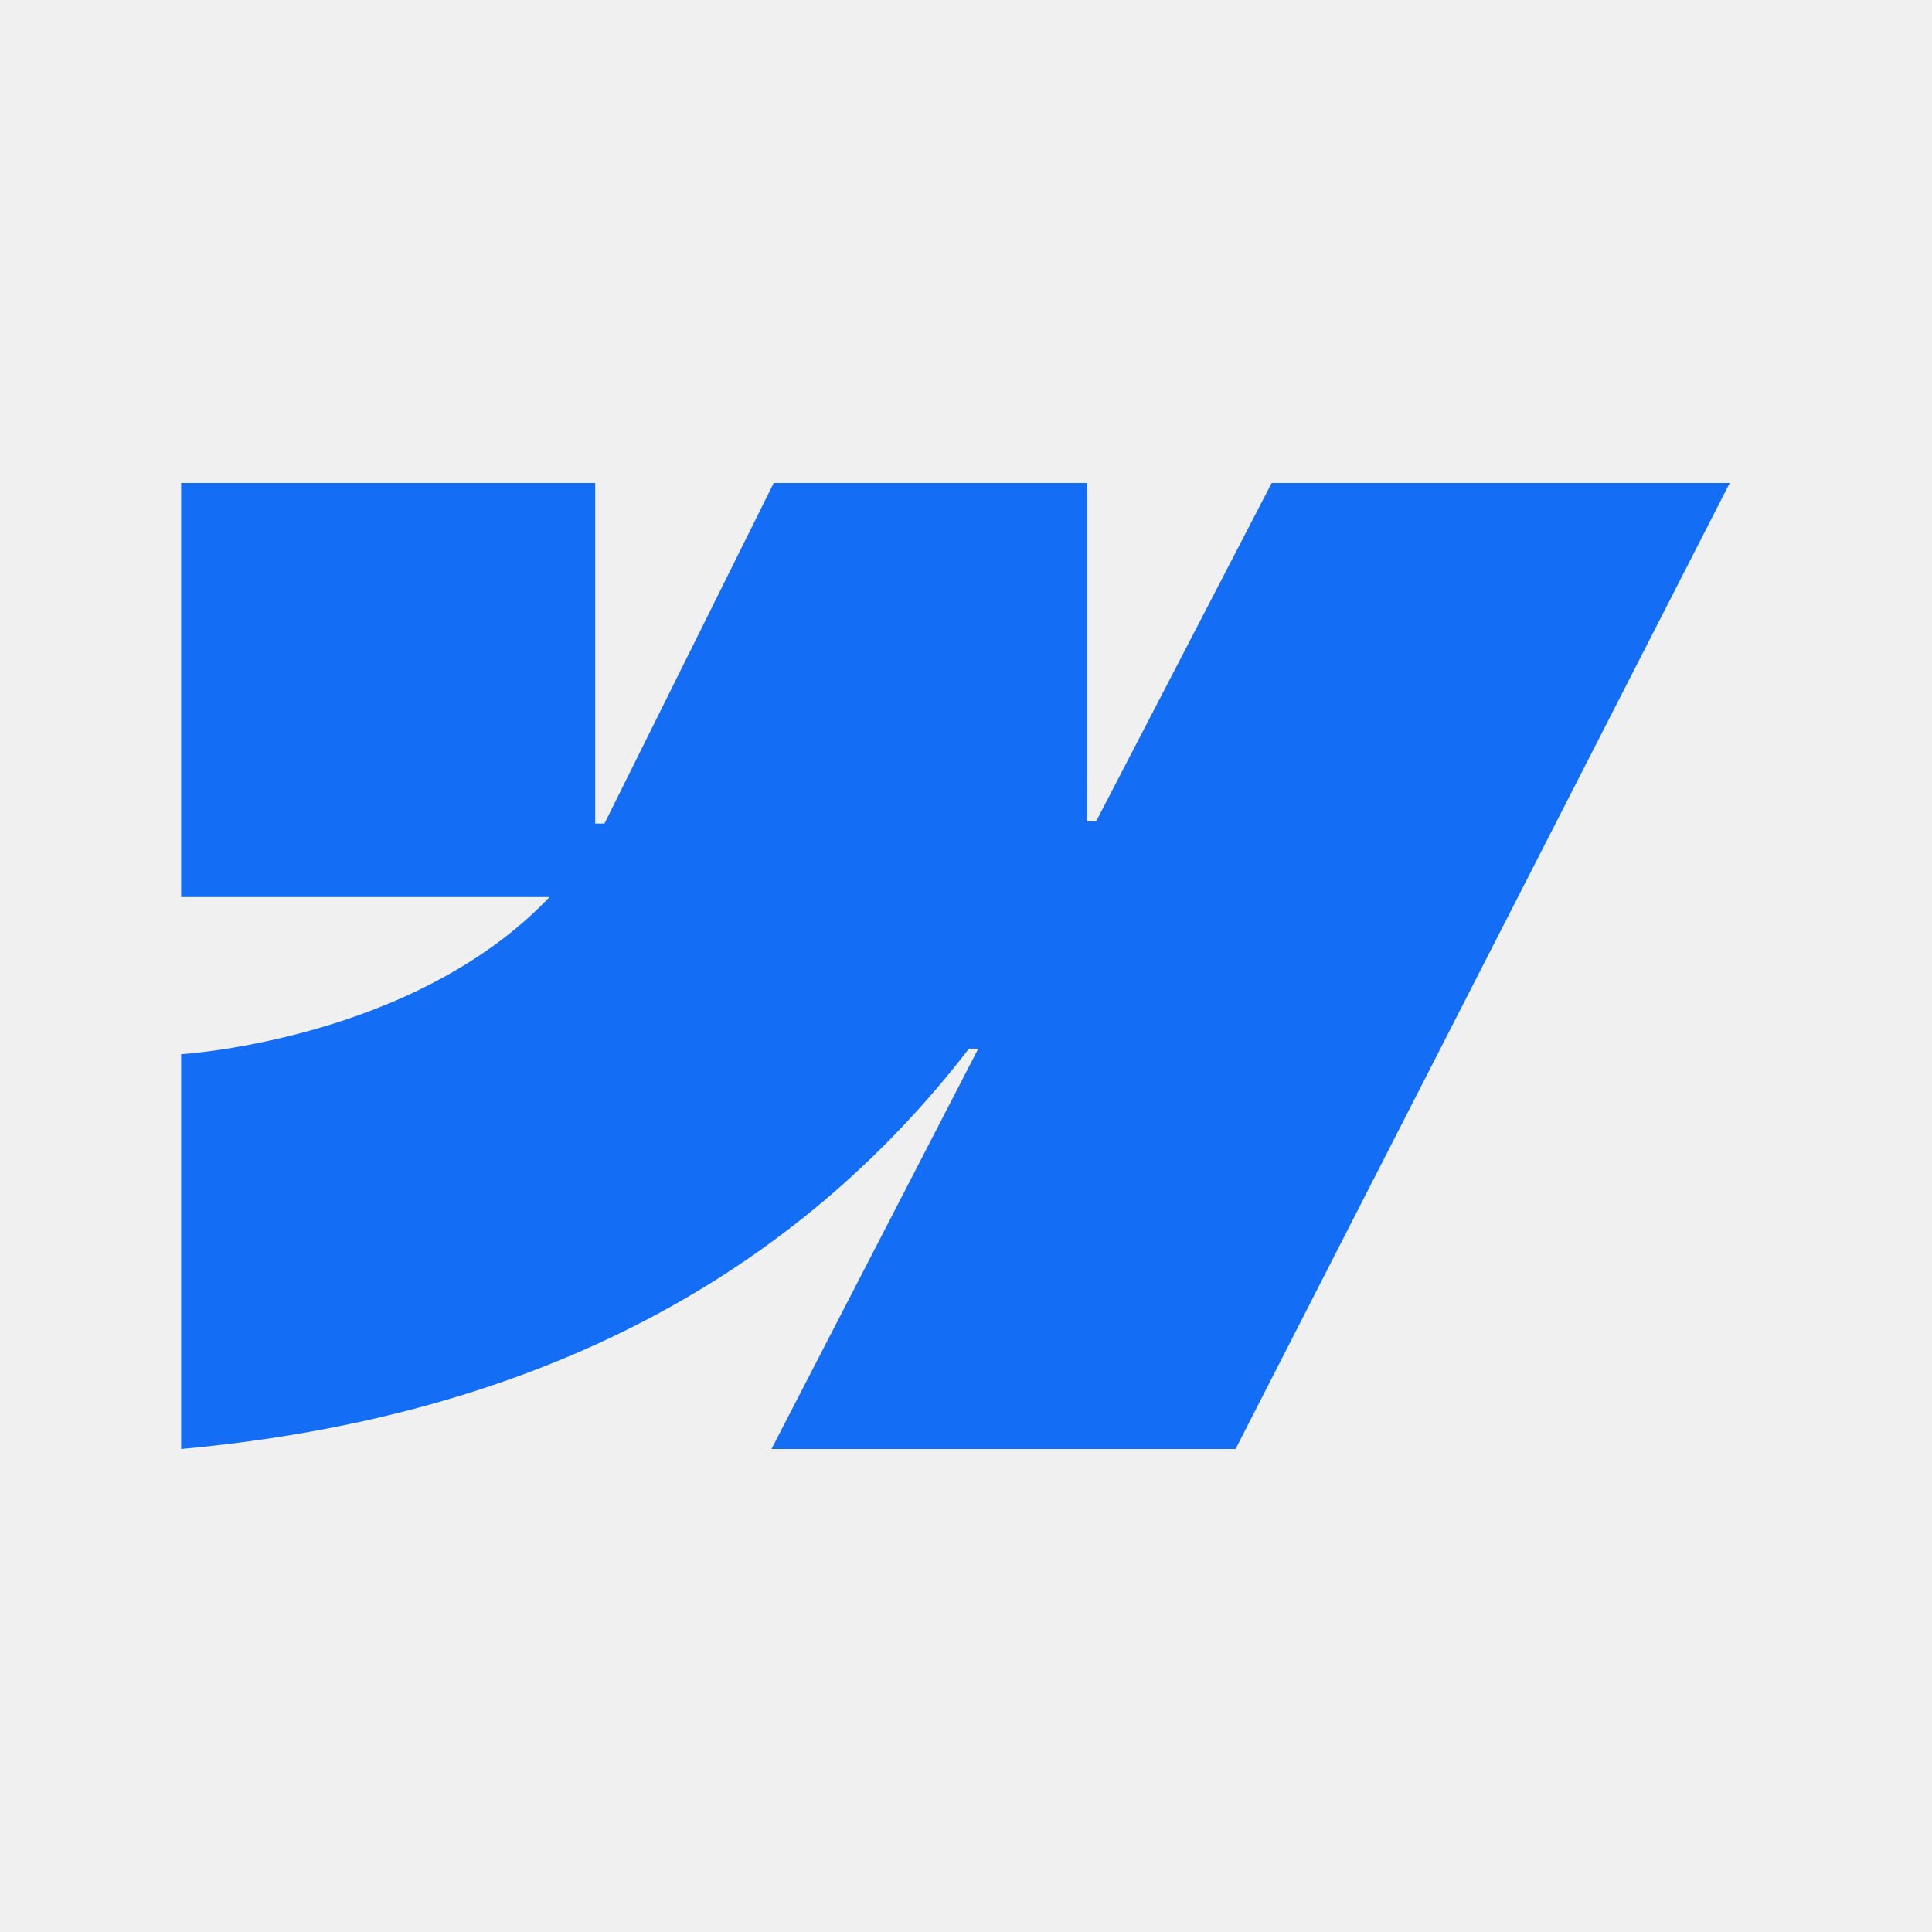
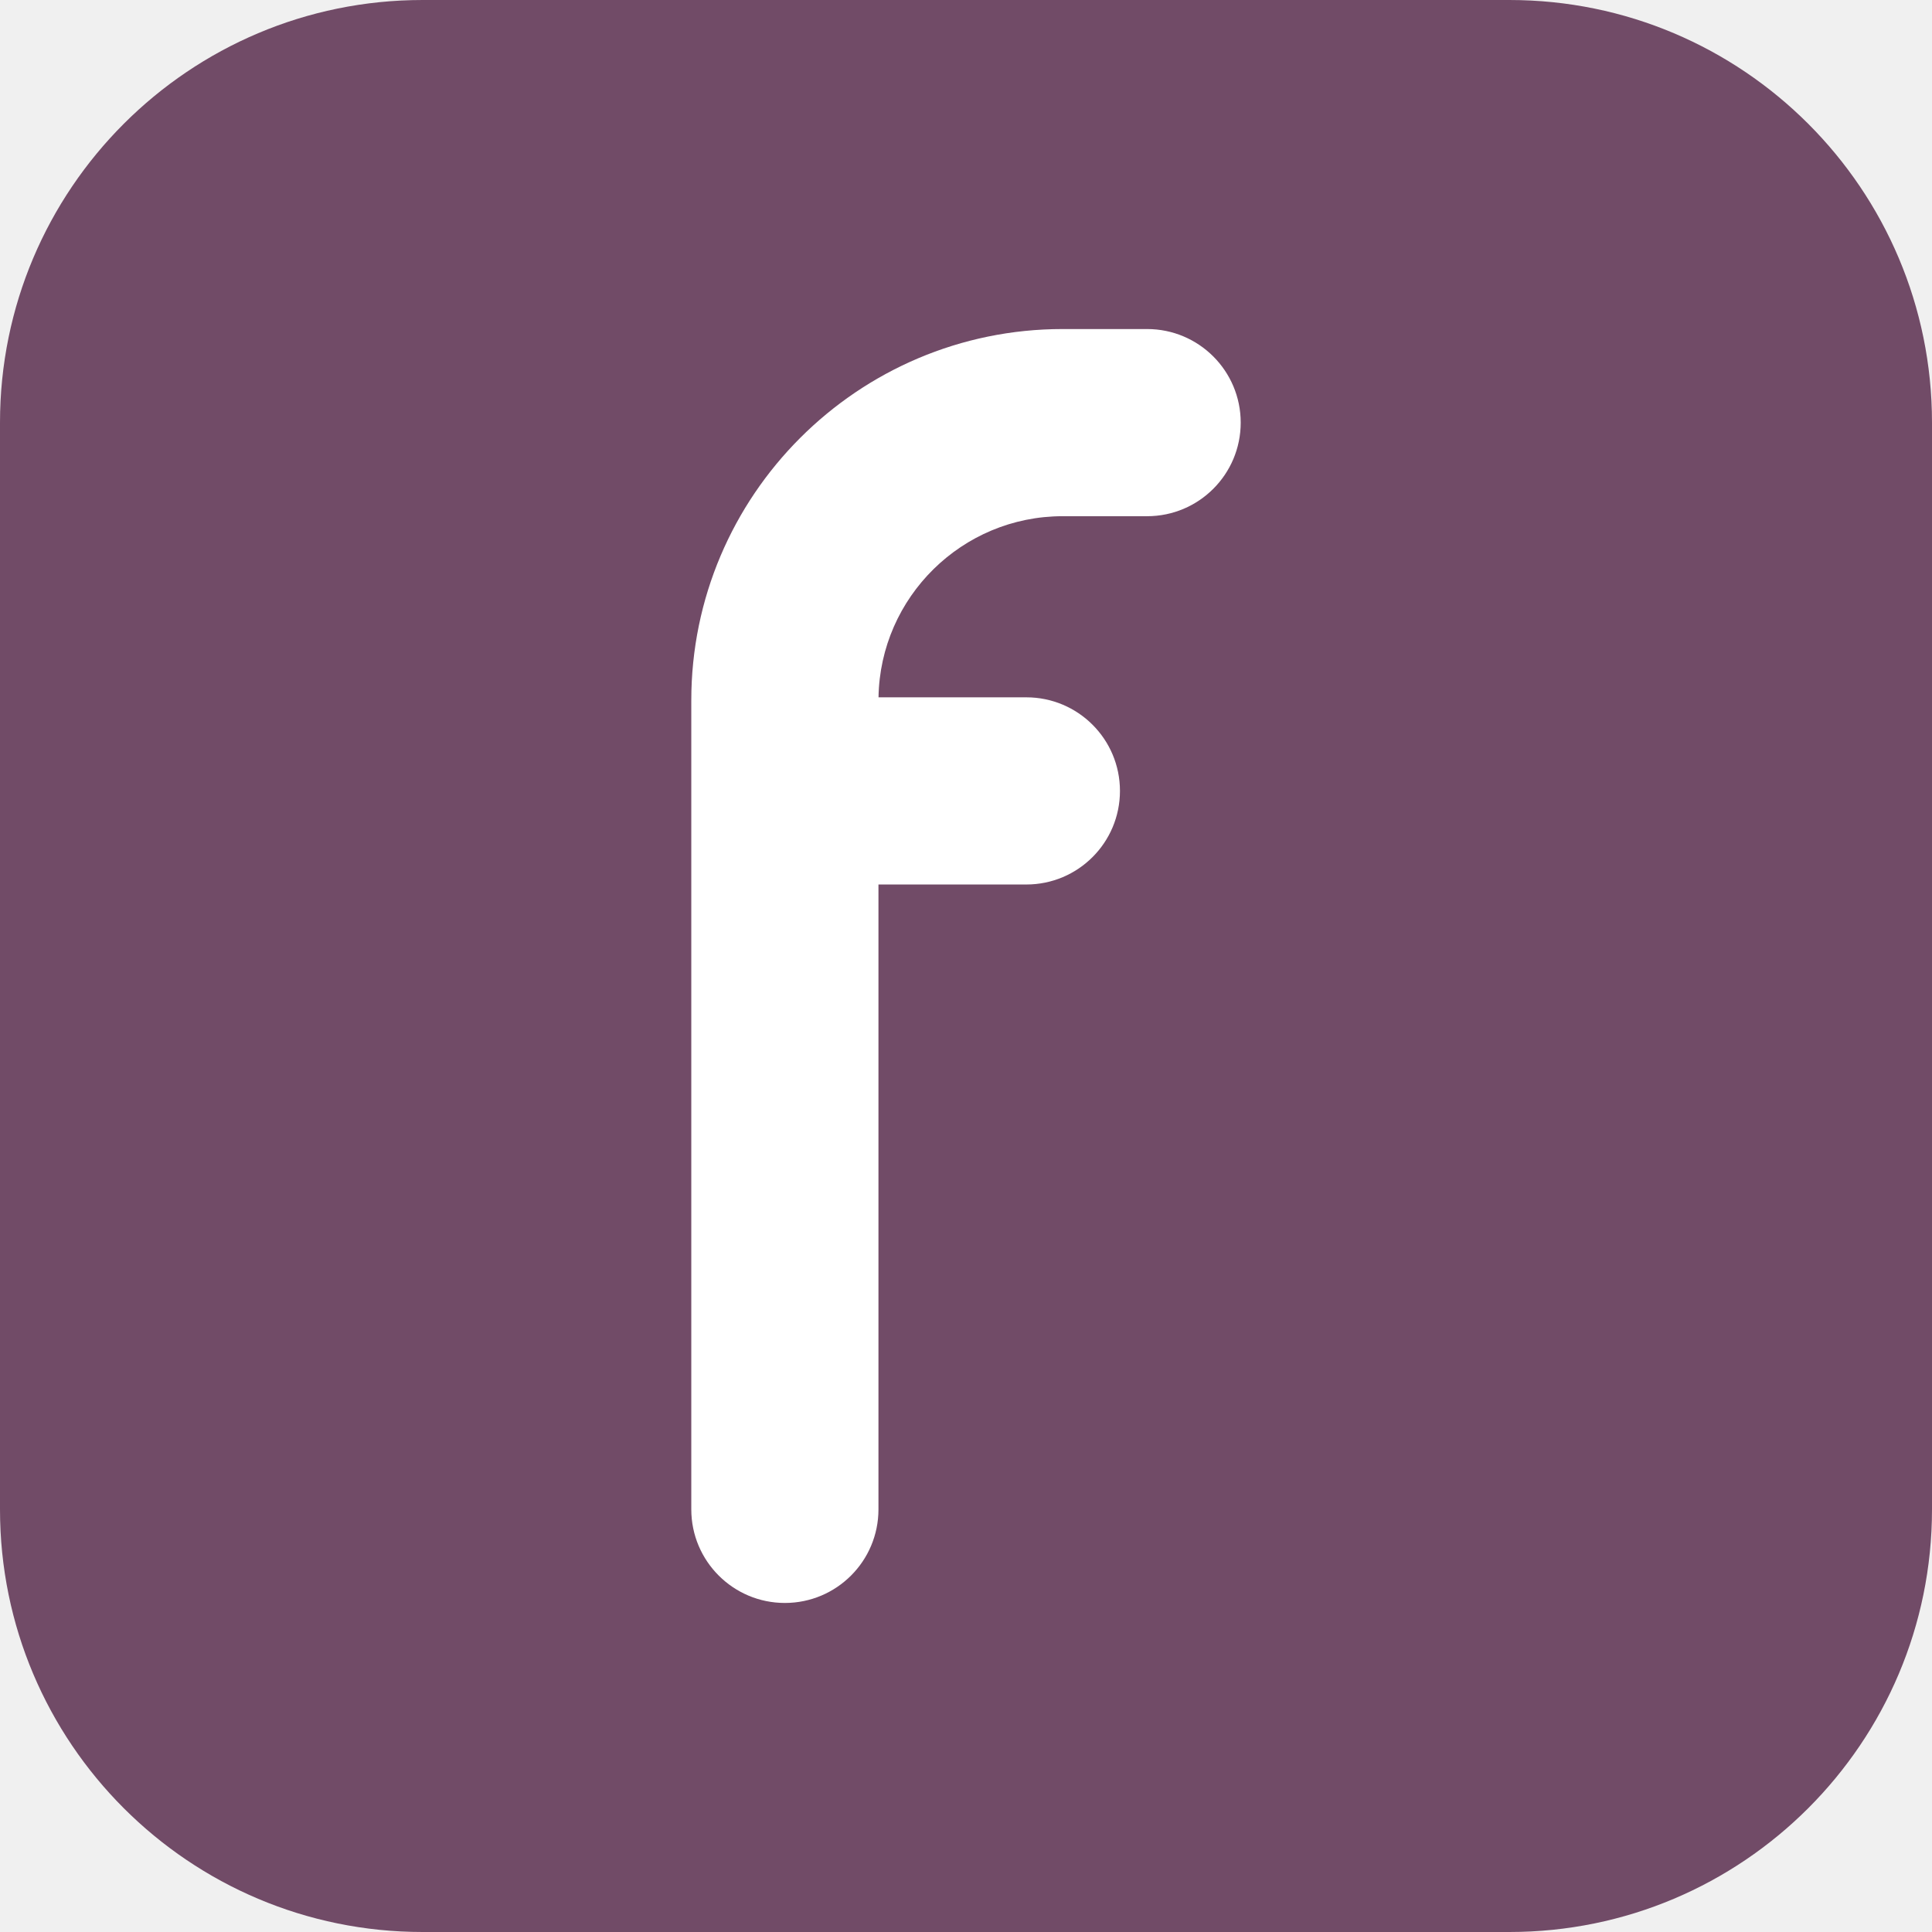
- <svg xmlns="http://www.w3.org/2000/svg" viewBox="0 0 32 32" fill="none">
-   <g transform="translate(3 8)">
-     <path fill-rule="evenodd" clip-rule="evenodd" d="M25.65 0L17.465 16H9.778L13.203 9.369H13.049C10.223 13.037 6.007 15.452 0 16V9.461C0 9.461 3.843 9.234 6.102 6.858H0V0H6.858V5.641L7.012 5.64L9.815 0H15.002V5.605L15.155 5.605L18.063 0H25.65Z" fill="#146EF5" />
-   </g>
+ <svg xmlns="http://www.w3.org/2000/svg" viewBox="0 0 256 256">
+   <rect width="256" height="256" rx="56" fill="#714b67" />
+   <path fill="#fff" transform="translate(91.6 43.6) scale(0.8)" d="M75.5,0h-14C27.59,0,0,27.59,0,61.5v134c0,8.56,6.94,15.5,15.5,15.5s15.5-6.94,15.5-15.5v-103.5h24.5c8.56,0,15.5-6.94,15.5-15.5s-6.94-15.5-15.5-15.5h-24.49c.27-16.59,13.84-30,30.49-30h14c8.56,0,15.5-6.94,15.5-15.5S84.06,0,75.5,0Z" />
</svg>
